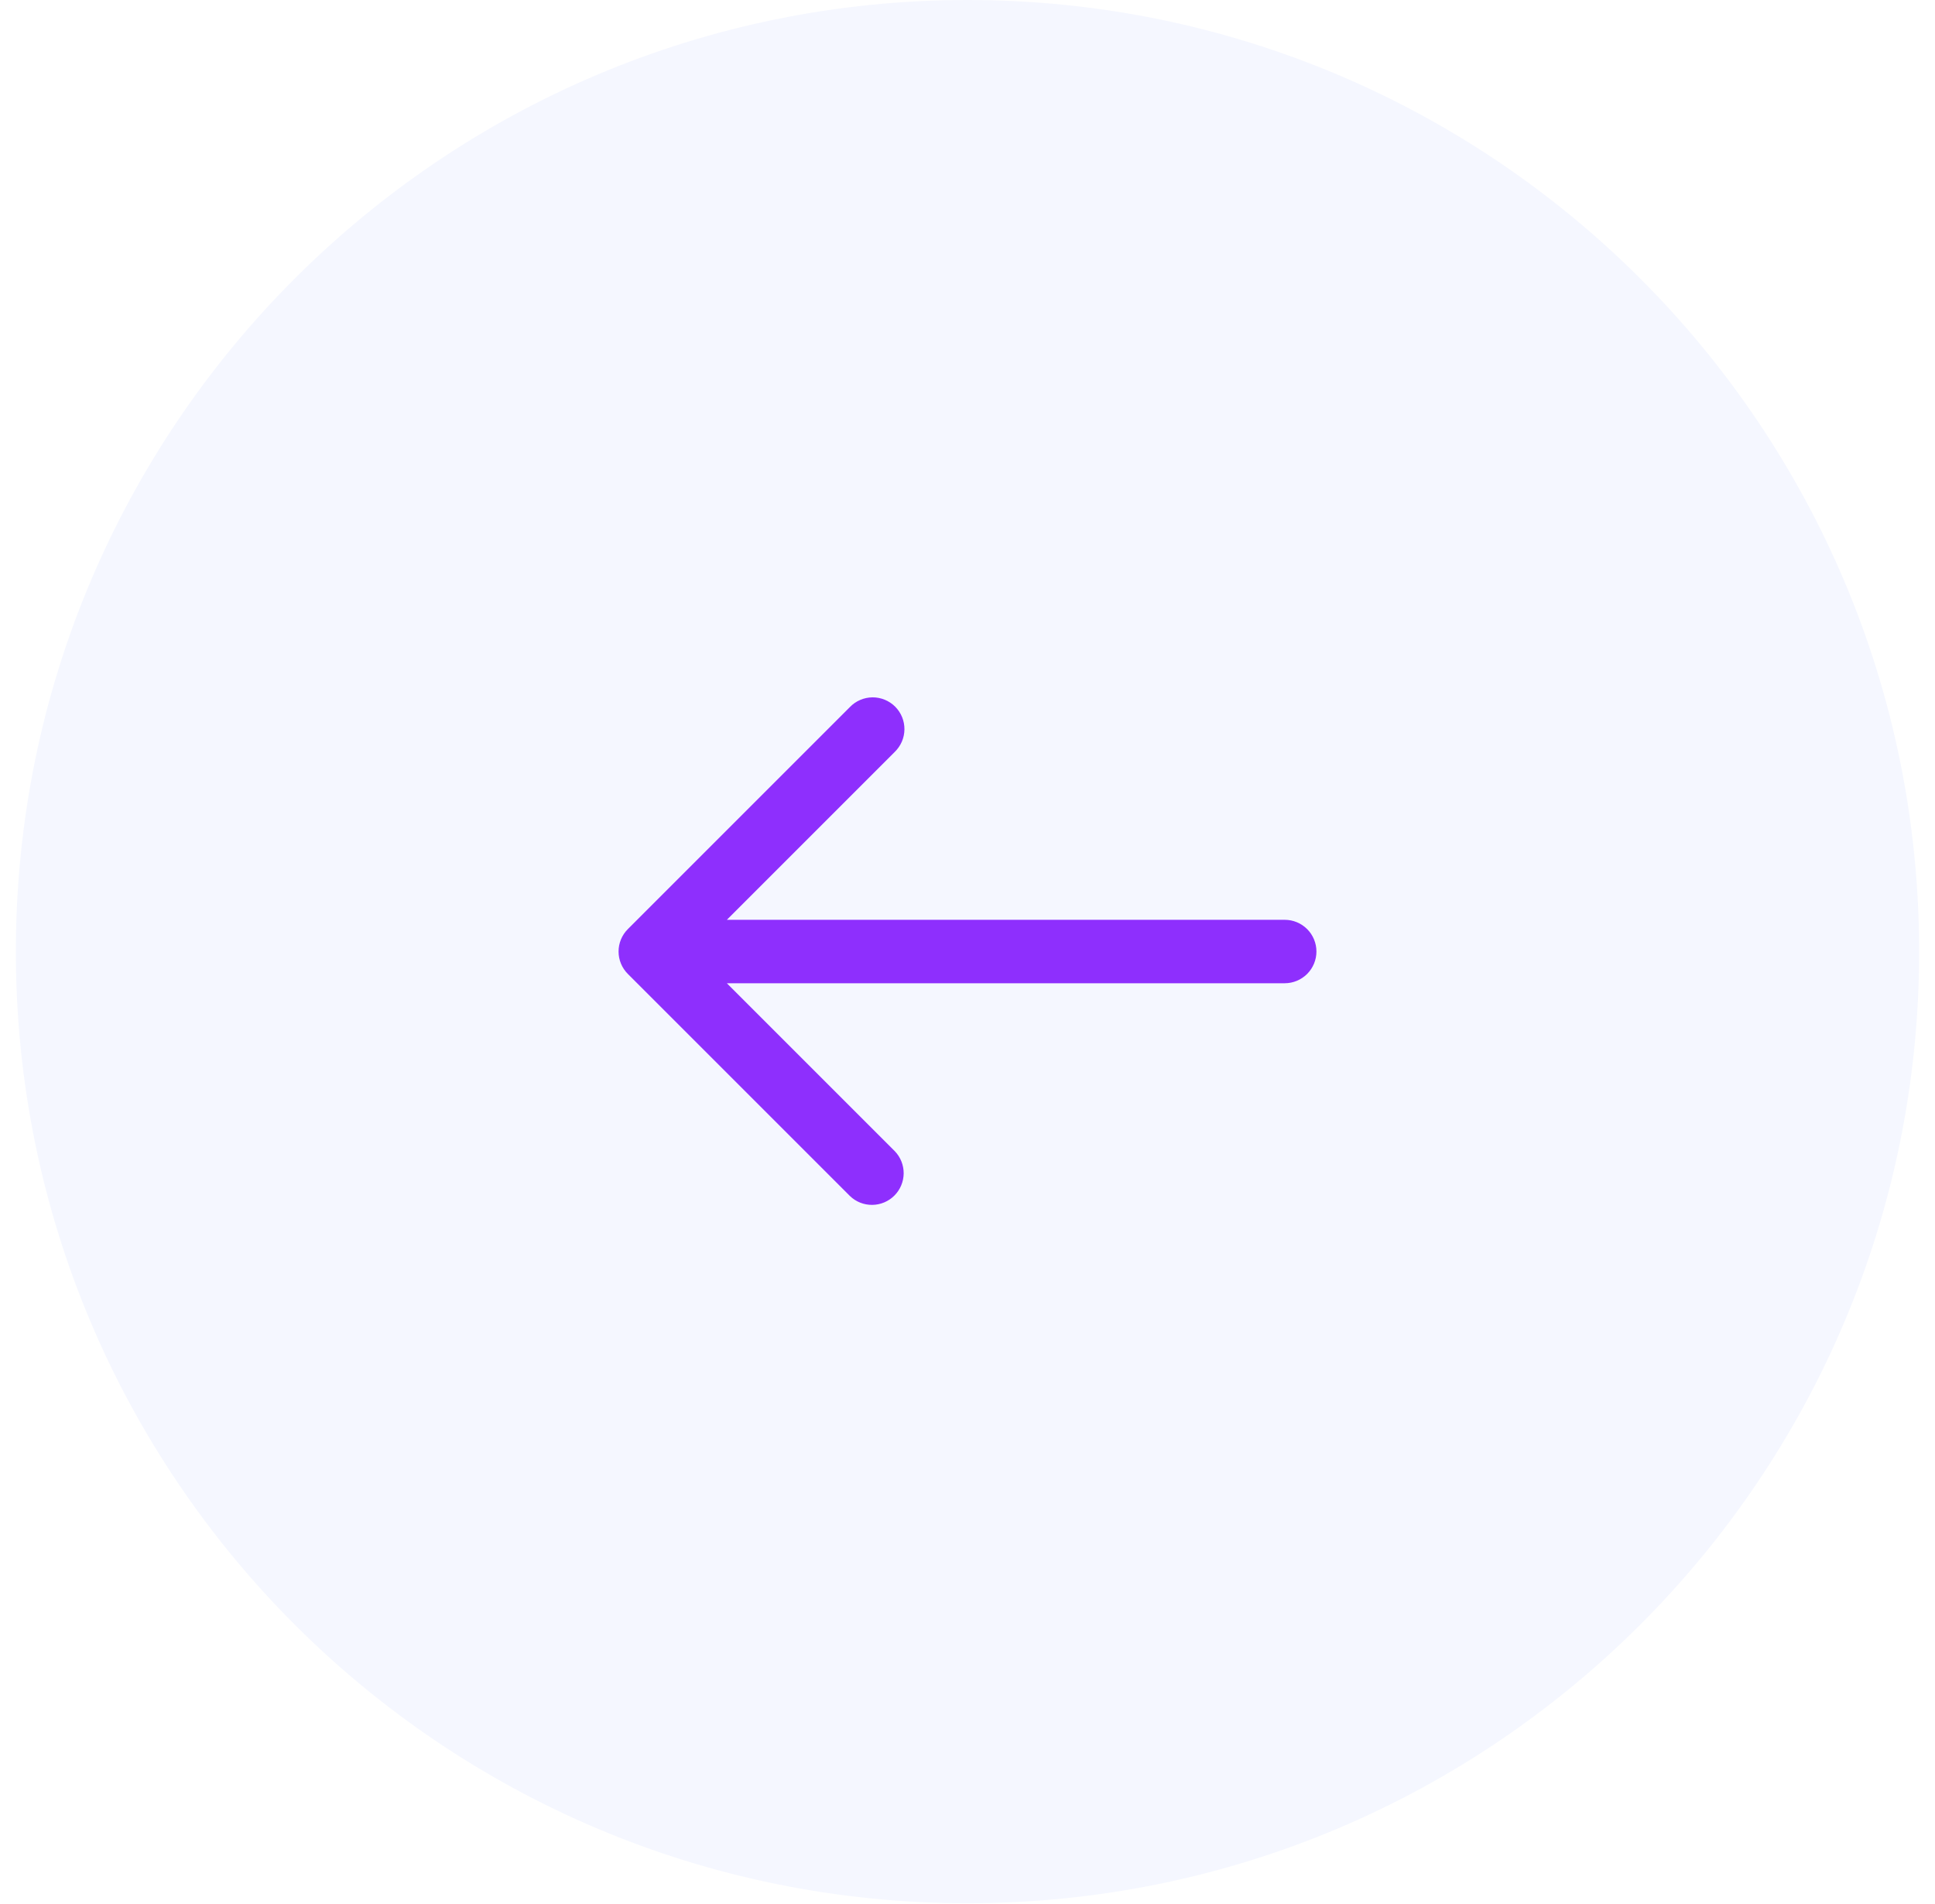
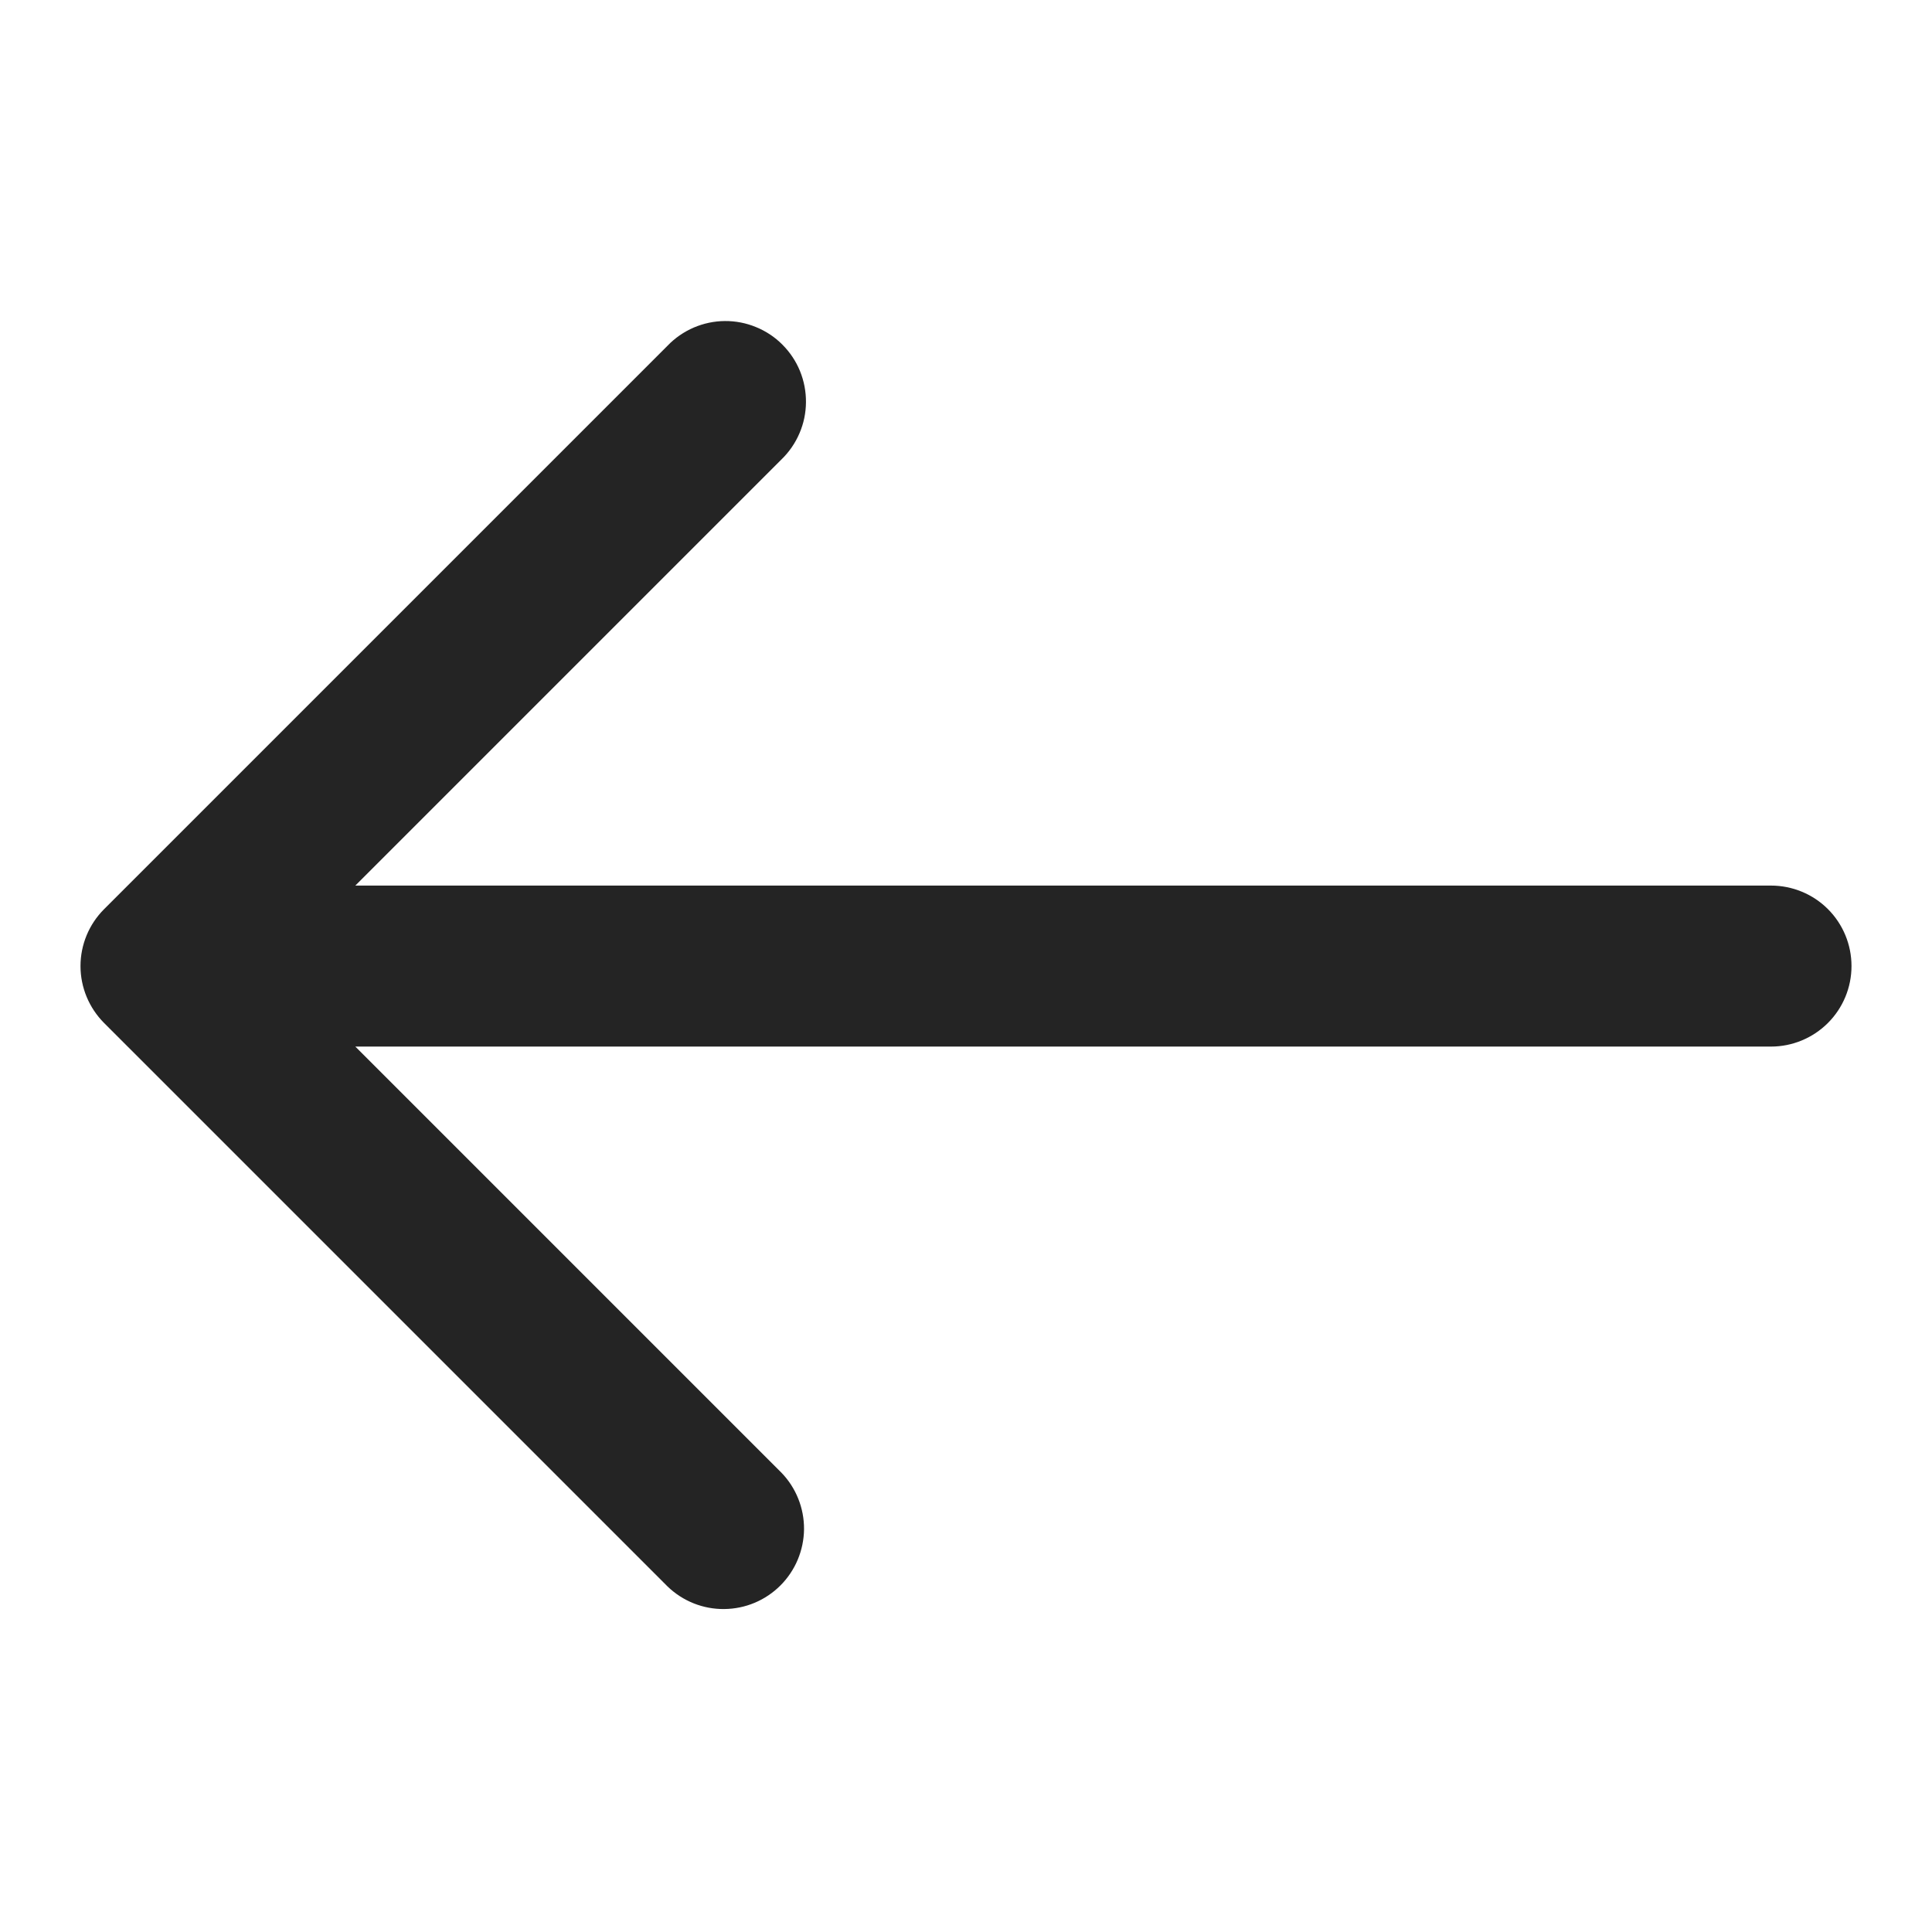
- <svg xmlns="http://www.w3.org/2000/svg" width="61" height="60" viewBox="0 0 61 60" fill="none">
-   <rect x="0.5" width="60" height="60" rx="30" fill="#F5F7FF" />
-   <path d="M40.5 28.997L22.914 28.997L28.207 23.704C28.302 23.611 28.378 23.501 28.431 23.379C28.483 23.257 28.511 23.126 28.512 22.993C28.513 22.86 28.488 22.729 28.438 22.606C28.387 22.483 28.313 22.371 28.219 22.277C28.125 22.183 28.014 22.109 27.891 22.059C27.768 22.009 27.636 21.983 27.503 21.984C27.371 21.986 27.239 22.013 27.117 22.066C26.995 22.118 26.885 22.194 26.793 22.29L19.793 29.29C19.605 29.477 19.5 29.732 19.5 29.997C19.5 30.262 19.605 30.516 19.793 30.704L26.793 37.704C26.981 37.886 27.234 37.987 27.496 37.984C27.758 37.982 28.009 37.877 28.195 37.691C28.38 37.506 28.485 37.255 28.488 36.993C28.49 36.731 28.389 36.478 28.207 36.29L22.914 30.997H40.5C40.765 30.997 41.019 30.891 41.207 30.704C41.394 30.516 41.5 30.262 41.5 29.997C41.5 29.731 41.394 29.477 41.207 29.29C41.019 29.102 40.765 28.997 40.5 28.997Z" fill="#8E2FFD" />
+ <svg xmlns="http://www.w3.org/2000/svg" width="24" height="24" viewBox="0 0 24 24" fill="none">
+   <path d="M22 11.001H4.414L9.707 5.708C9.803 5.615 9.879 5.505 9.931 5.383C9.984 5.261 10.011 5.13 10.012 4.997C10.013 4.864 9.988 4.733 9.938 4.61C9.888 4.487 9.813 4.375 9.719 4.281C9.626 4.187 9.514 4.113 9.391 4.063C9.268 4.012 9.136 3.987 9.004 3.988C8.871 3.989 8.74 4.017 8.618 4.069C8.496 4.122 8.385 4.198 8.293 4.294L1.293 11.294C1.106 11.481 1 11.735 1 12.001C1 12.266 1.106 12.52 1.293 12.708L8.293 19.708C8.482 19.89 8.734 19.991 8.996 19.988C9.259 19.986 9.509 19.881 9.695 19.695C9.88 19.51 9.985 19.259 9.988 18.997C9.99 18.735 9.889 18.482 9.707 18.294L4.414 13.001H22C22.265 13.001 22.52 12.895 22.707 12.708C22.895 12.52 23 12.266 23 12.001C23 11.735 22.895 11.481 22.707 11.293C22.52 11.106 22.265 11.001 22 11.001Z" fill="#242424" />
</svg>
